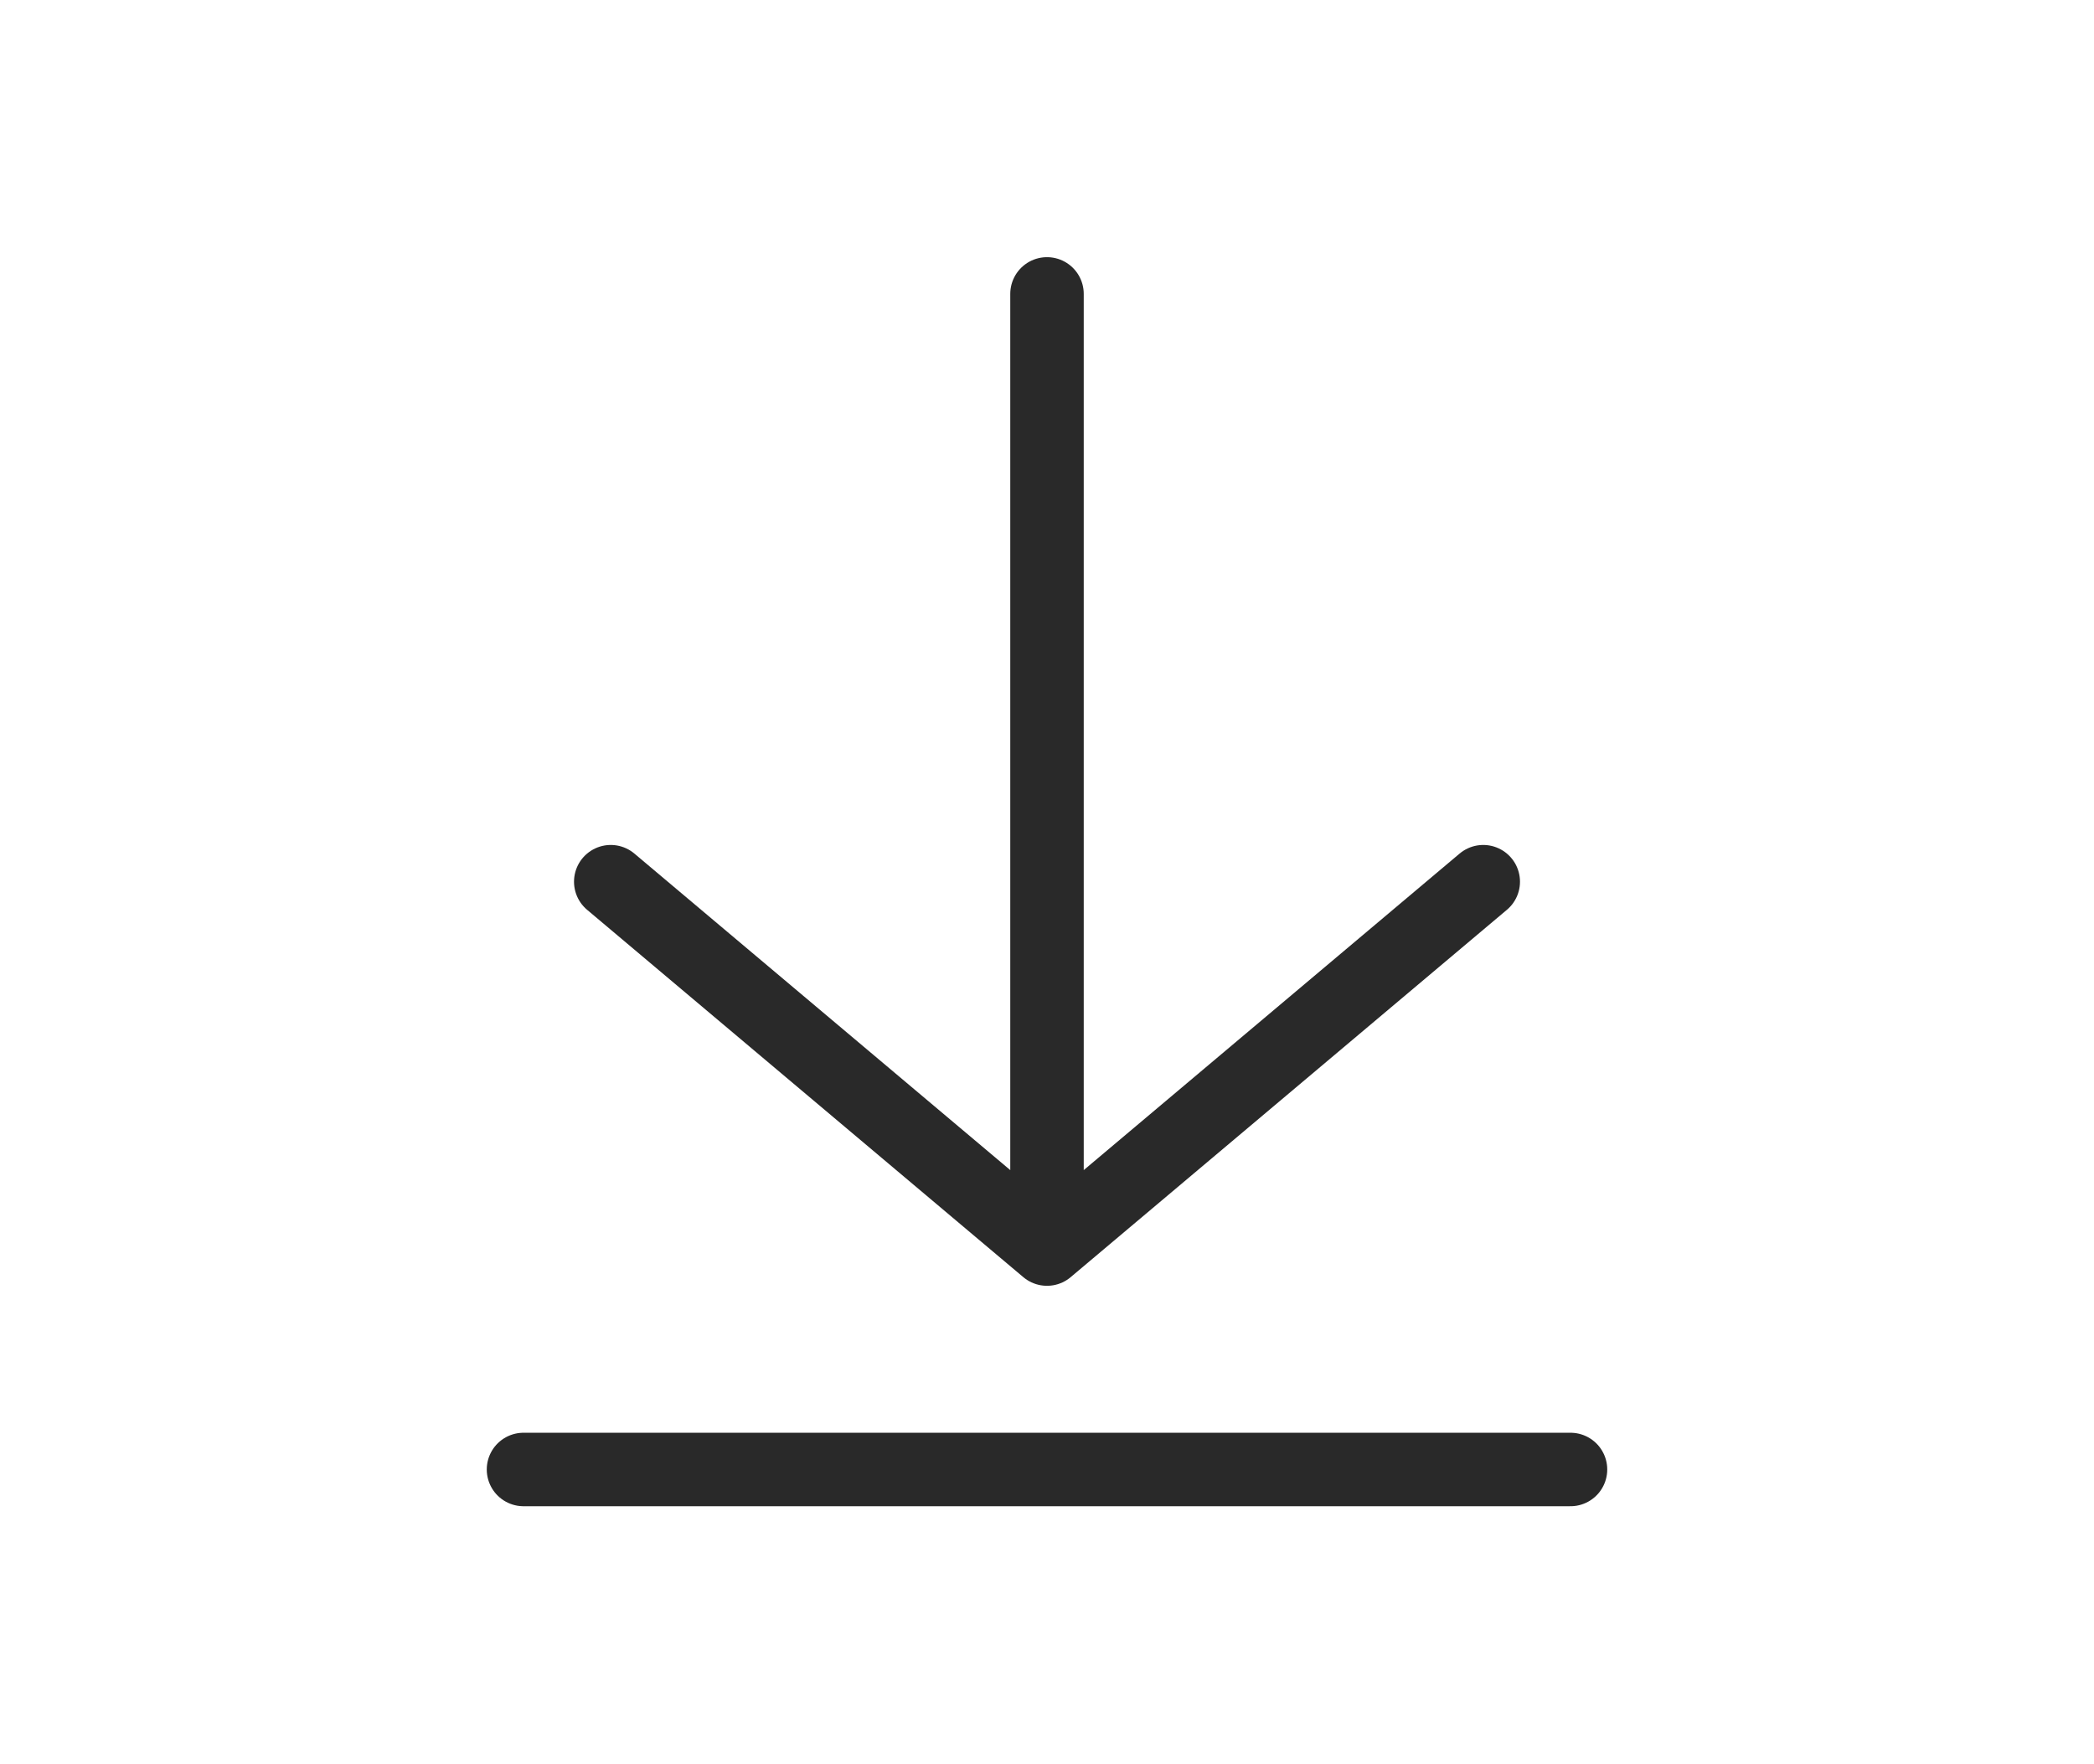
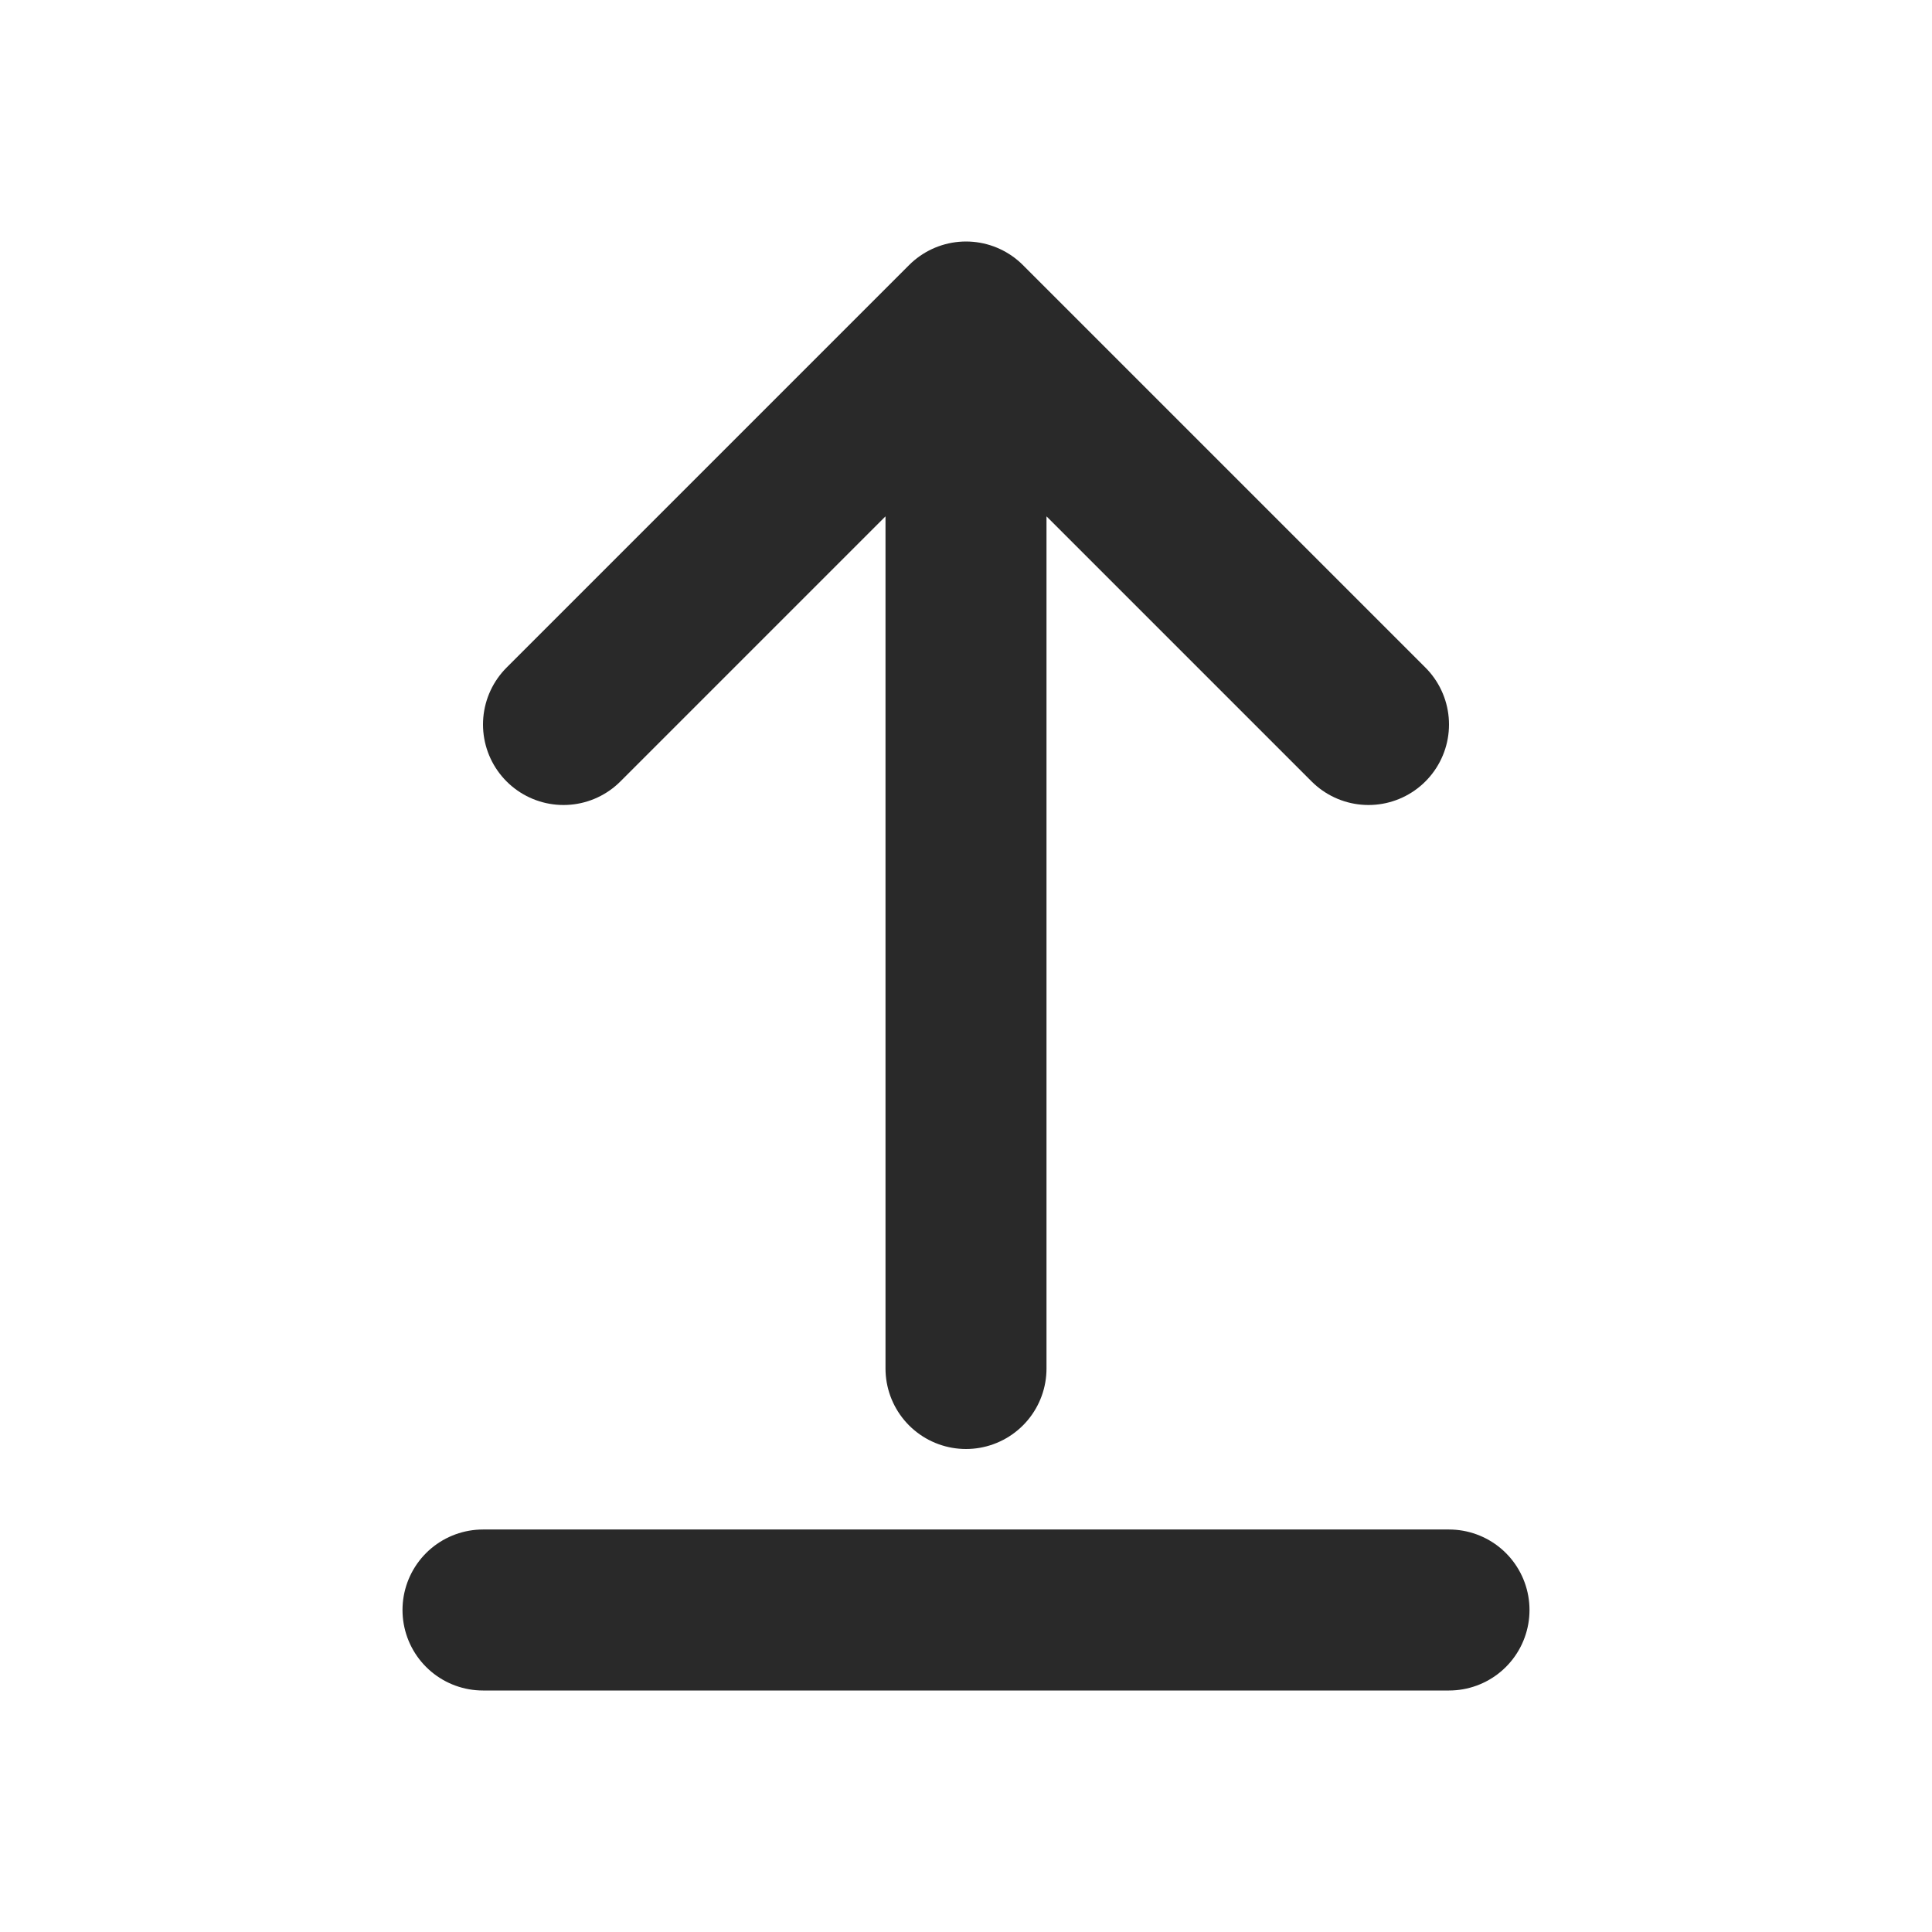
- <svg xmlns="http://www.w3.org/2000/svg" width="57" height="48" viewBox="0 0 57 48" fill="none">
-   <path d="M16.625 24L28.5 34M28.5 34L40.375 24M28.5 34L28.5 8" stroke="#292929" stroke-width="2" stroke-linecap="round" stroke-linejoin="round" />
-   <path d="M14.25 40H42.75" stroke="#292929" stroke-width="2" stroke-linecap="round" stroke-linejoin="round" />
+ <svg xmlns="http://www.w3.org/2000/svg" width="24" height="24" viewBox="0 0 24 24" fill="none">
+   <path d="M17 9L12 4M12 4L7 9M12 4L12 17" stroke="#292929" stroke-width="2" stroke-linecap="round" stroke-linejoin="round" />
+   <path d="M6 20H18" stroke="#292929" stroke-width="2" stroke-linecap="round" stroke-linejoin="round" />
</svg>
